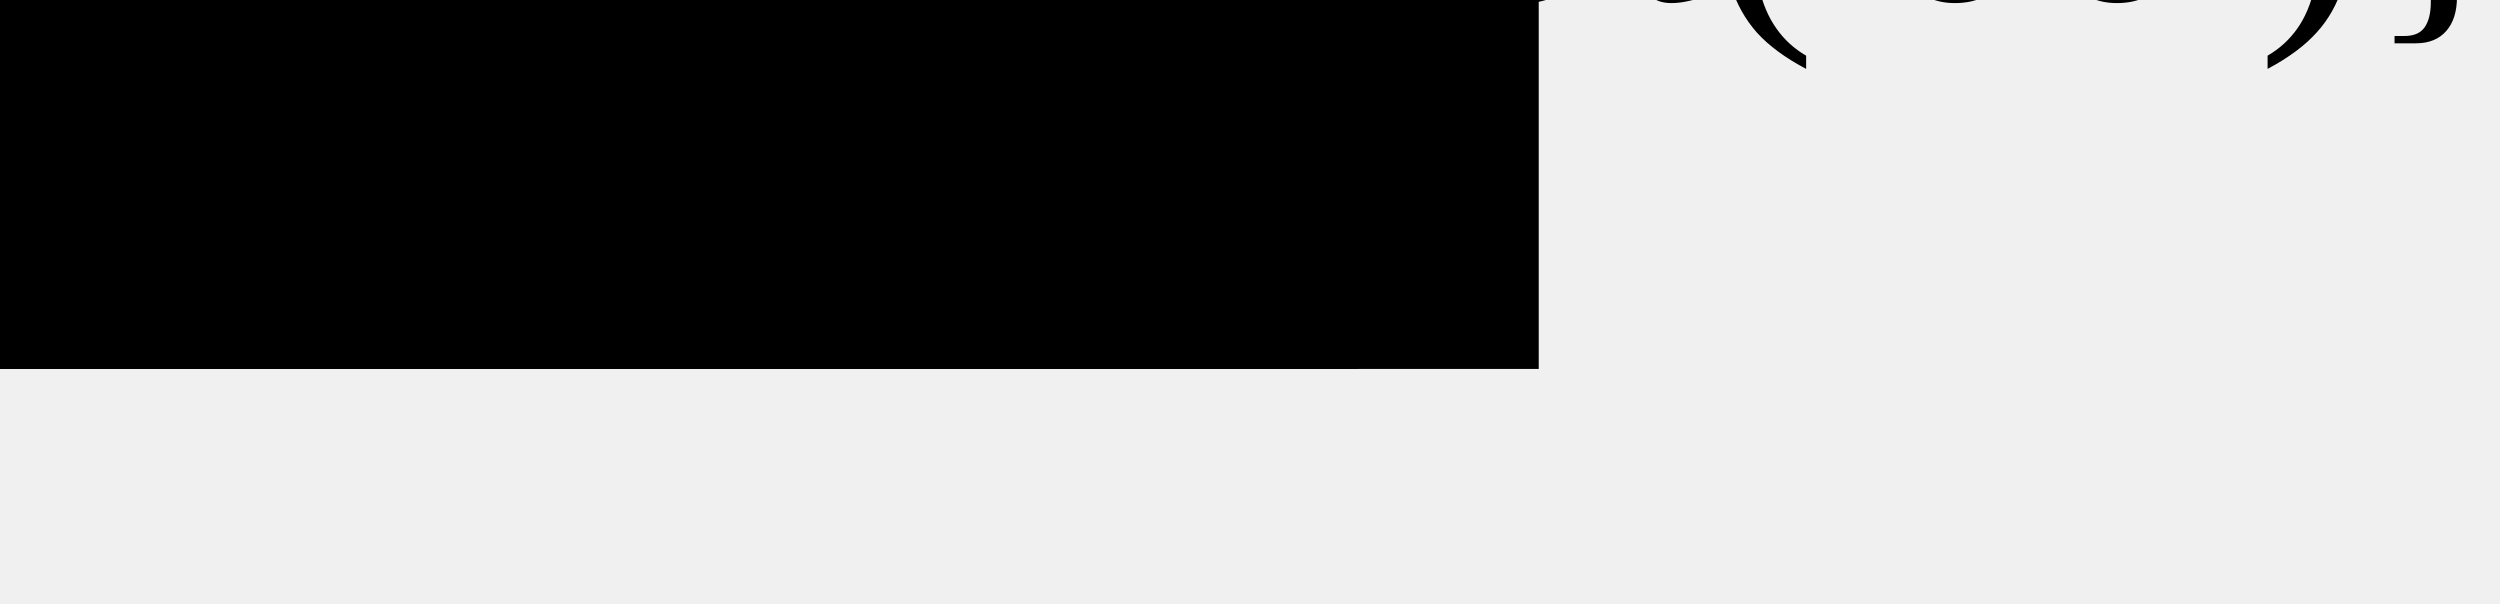
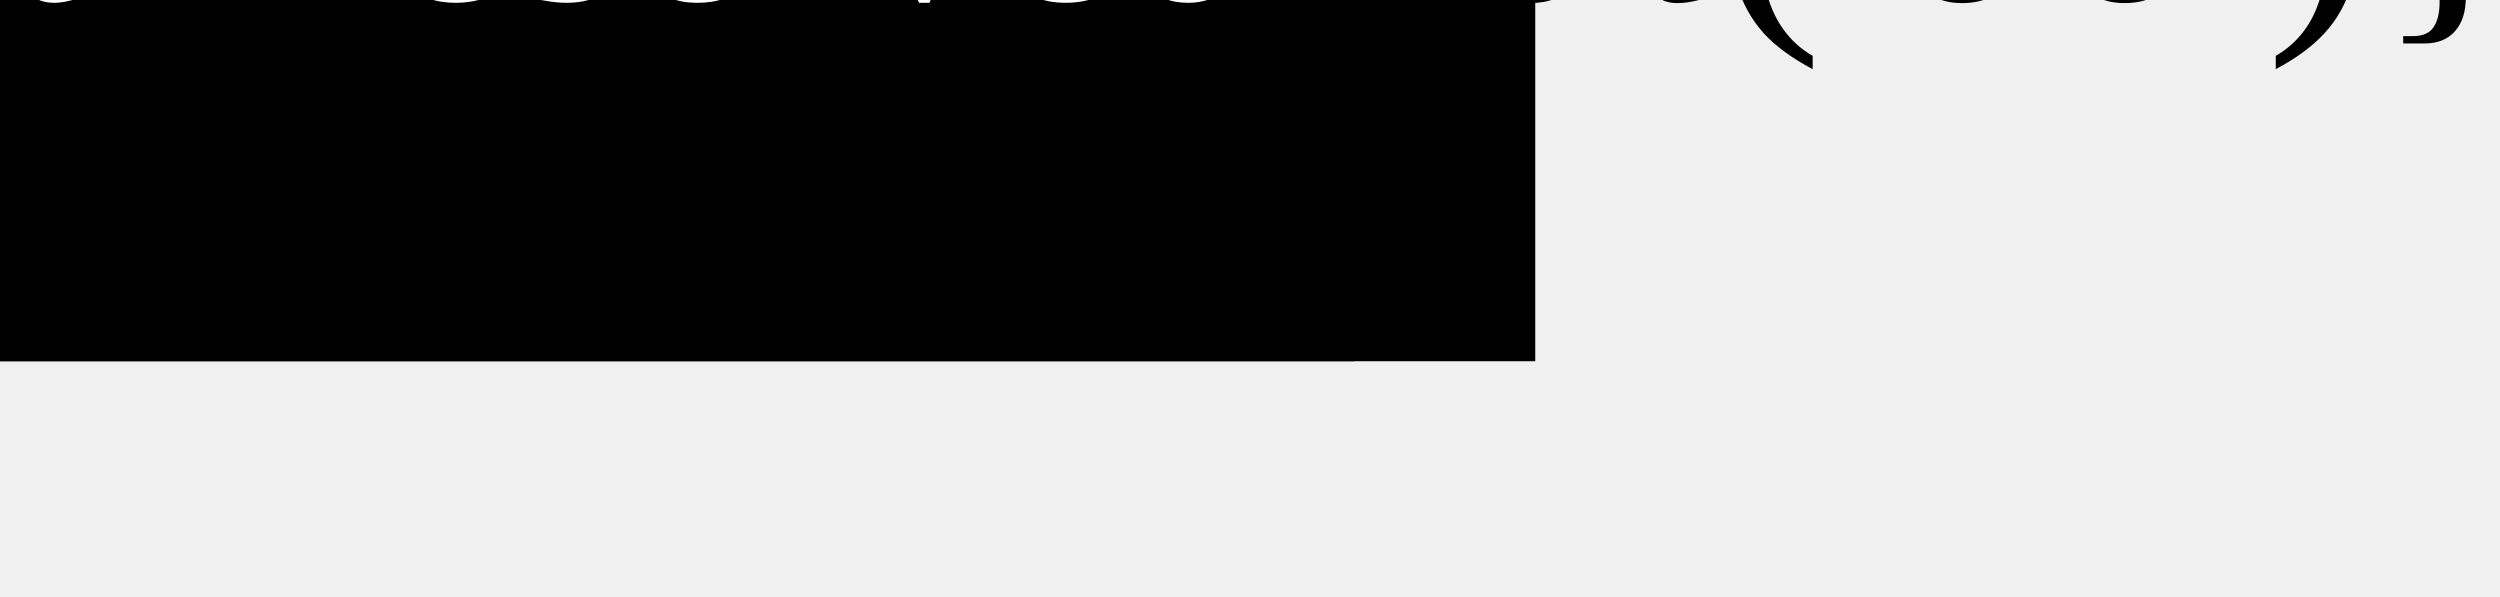
<svg xmlns="http://www.w3.org/2000/svg" version="1.1" baseProfile="full" width="${width+50}px" height="${height+50}px">

    
    
    
    #{list items:0..max, as:'i'}${i}
-     <text x="15" y="${height-ypart*i+20}" style="font-size:16px">
+     #{if i%3 == 0}
+     <line x1="0" y1="${height-ypart*i}" x2="${width+50}" y2="${height-ypart*i}" style="stroke:#bdbdbd;stroke-width:0.5" />
+   <text x="15" y="${height-ypart*i+15}" style="font-size:14px">
    ${i}
    </text>
+     #{/if}
    #{/list}
    <line x1="35" y1="0" x2="35" y2="${height+50}" style="stroke:#000;stroke-width:0.5" />
-     #{list items:0..(max-1), as:'i'}${i}
-     <line x1="0" y1="${height-ypart*i}" x2="${width+50}" y2="${height-ypart*i}" style="stroke:#000;stroke-width:0.5" />
-     #{/list}
+   <line x1="0" y1="${height}" x2="${width+50}" y2="${height}" style="stroke:#000;stroke-width:0.5" />
    
    
    #{list items:openEntries.keySet(), as:'key'}
    
    #{if openEntries.get(key) &gt; 0}
-     <rect title="${openEntries.get(key)}" x="${c+gap+xpart/2-2}" y="${height - openEntries.get(key)*ypart}" width="${xpart/2}" height="${openEntries.get(key)*ypart}" fill="${error}" stroke="#000" id="ur-${key}" />
+     <rect title="${openEntries.get(key)}" x="${c+gap+xpart}" y="${height - openEntries.get(key)*ypart}" width="${xpart-1}" height="${openEntries.get(key)*ypart}" fill="${error}" stroke="#000" id="ur-${key}" />
    #{/if}
+     #{if i++ % 2 == 0}
    <text x="${c+gap}" y="${height + 20}" style="font-size:18px">
    ${key.format('00')}
    </text>
+     #{/if}
    #{/list}
    
    
    #{list items:resolvedEntries.keySet(), as:'key'}
    
    #{if resolvedEntries.get(key) &gt; 0}
-     <rect title="${resolvedEntries.get(key)}" x="${c+gap-2}" y="${height - resolvedEntries.get(key)*ypart}" width="${xpart/2}" height="${resolvedEntries.get(key)*ypart}" fill="${notice}" stroke="#000" id="r-${key}" />
+     <rect title="${resolvedEntries.get(key)}" x="${c+gap+xpart}" y="${height - resolvedEntries.get(key)*ypart}" width="${xpart-1}" height="${resolvedEntries.get(key)*ypart}" fill="${notice}" stroke="#000" id="r-${key}" />
    #{/if}
    #{/list}
-     <rect title="unresolved" x="${width-35}" y="${height+30}" width="85" height="20" fill="${error}" stroke="#000" id="unresolved" />
-   <text x="${width-30}" y="${height+45}" style="font-size:16px;fill: #FFF">
+     <rect title="unresolved" x="${width-35}" y="${height+30}" width="85" height="20" fill="${notice}" id="resolved" />
+   <text x="${width-20}" y="${height+45}" style="font-size:16px;fill: #000">
+     resolved
+     </text>
+   <rect title="resolved" x="${width-120}" y="${height+30}" width="75" height="20" fill="${error}" id="unresolved" />
+   <text x="${width-117}" y="${height+45}" style="font-size:16px;fill: #fff">
    unresolved
    </text>
-   <rect title="resolved" x="${width-120}" y="${height+30}" width="75" height="20" fill="${notice}" stroke="#000" id="resolved" />
-   <text x="${width-115}" y="${height+45}" style="font-size:16px;fill: #000">
-     resolved
-     </text>
</svg>
